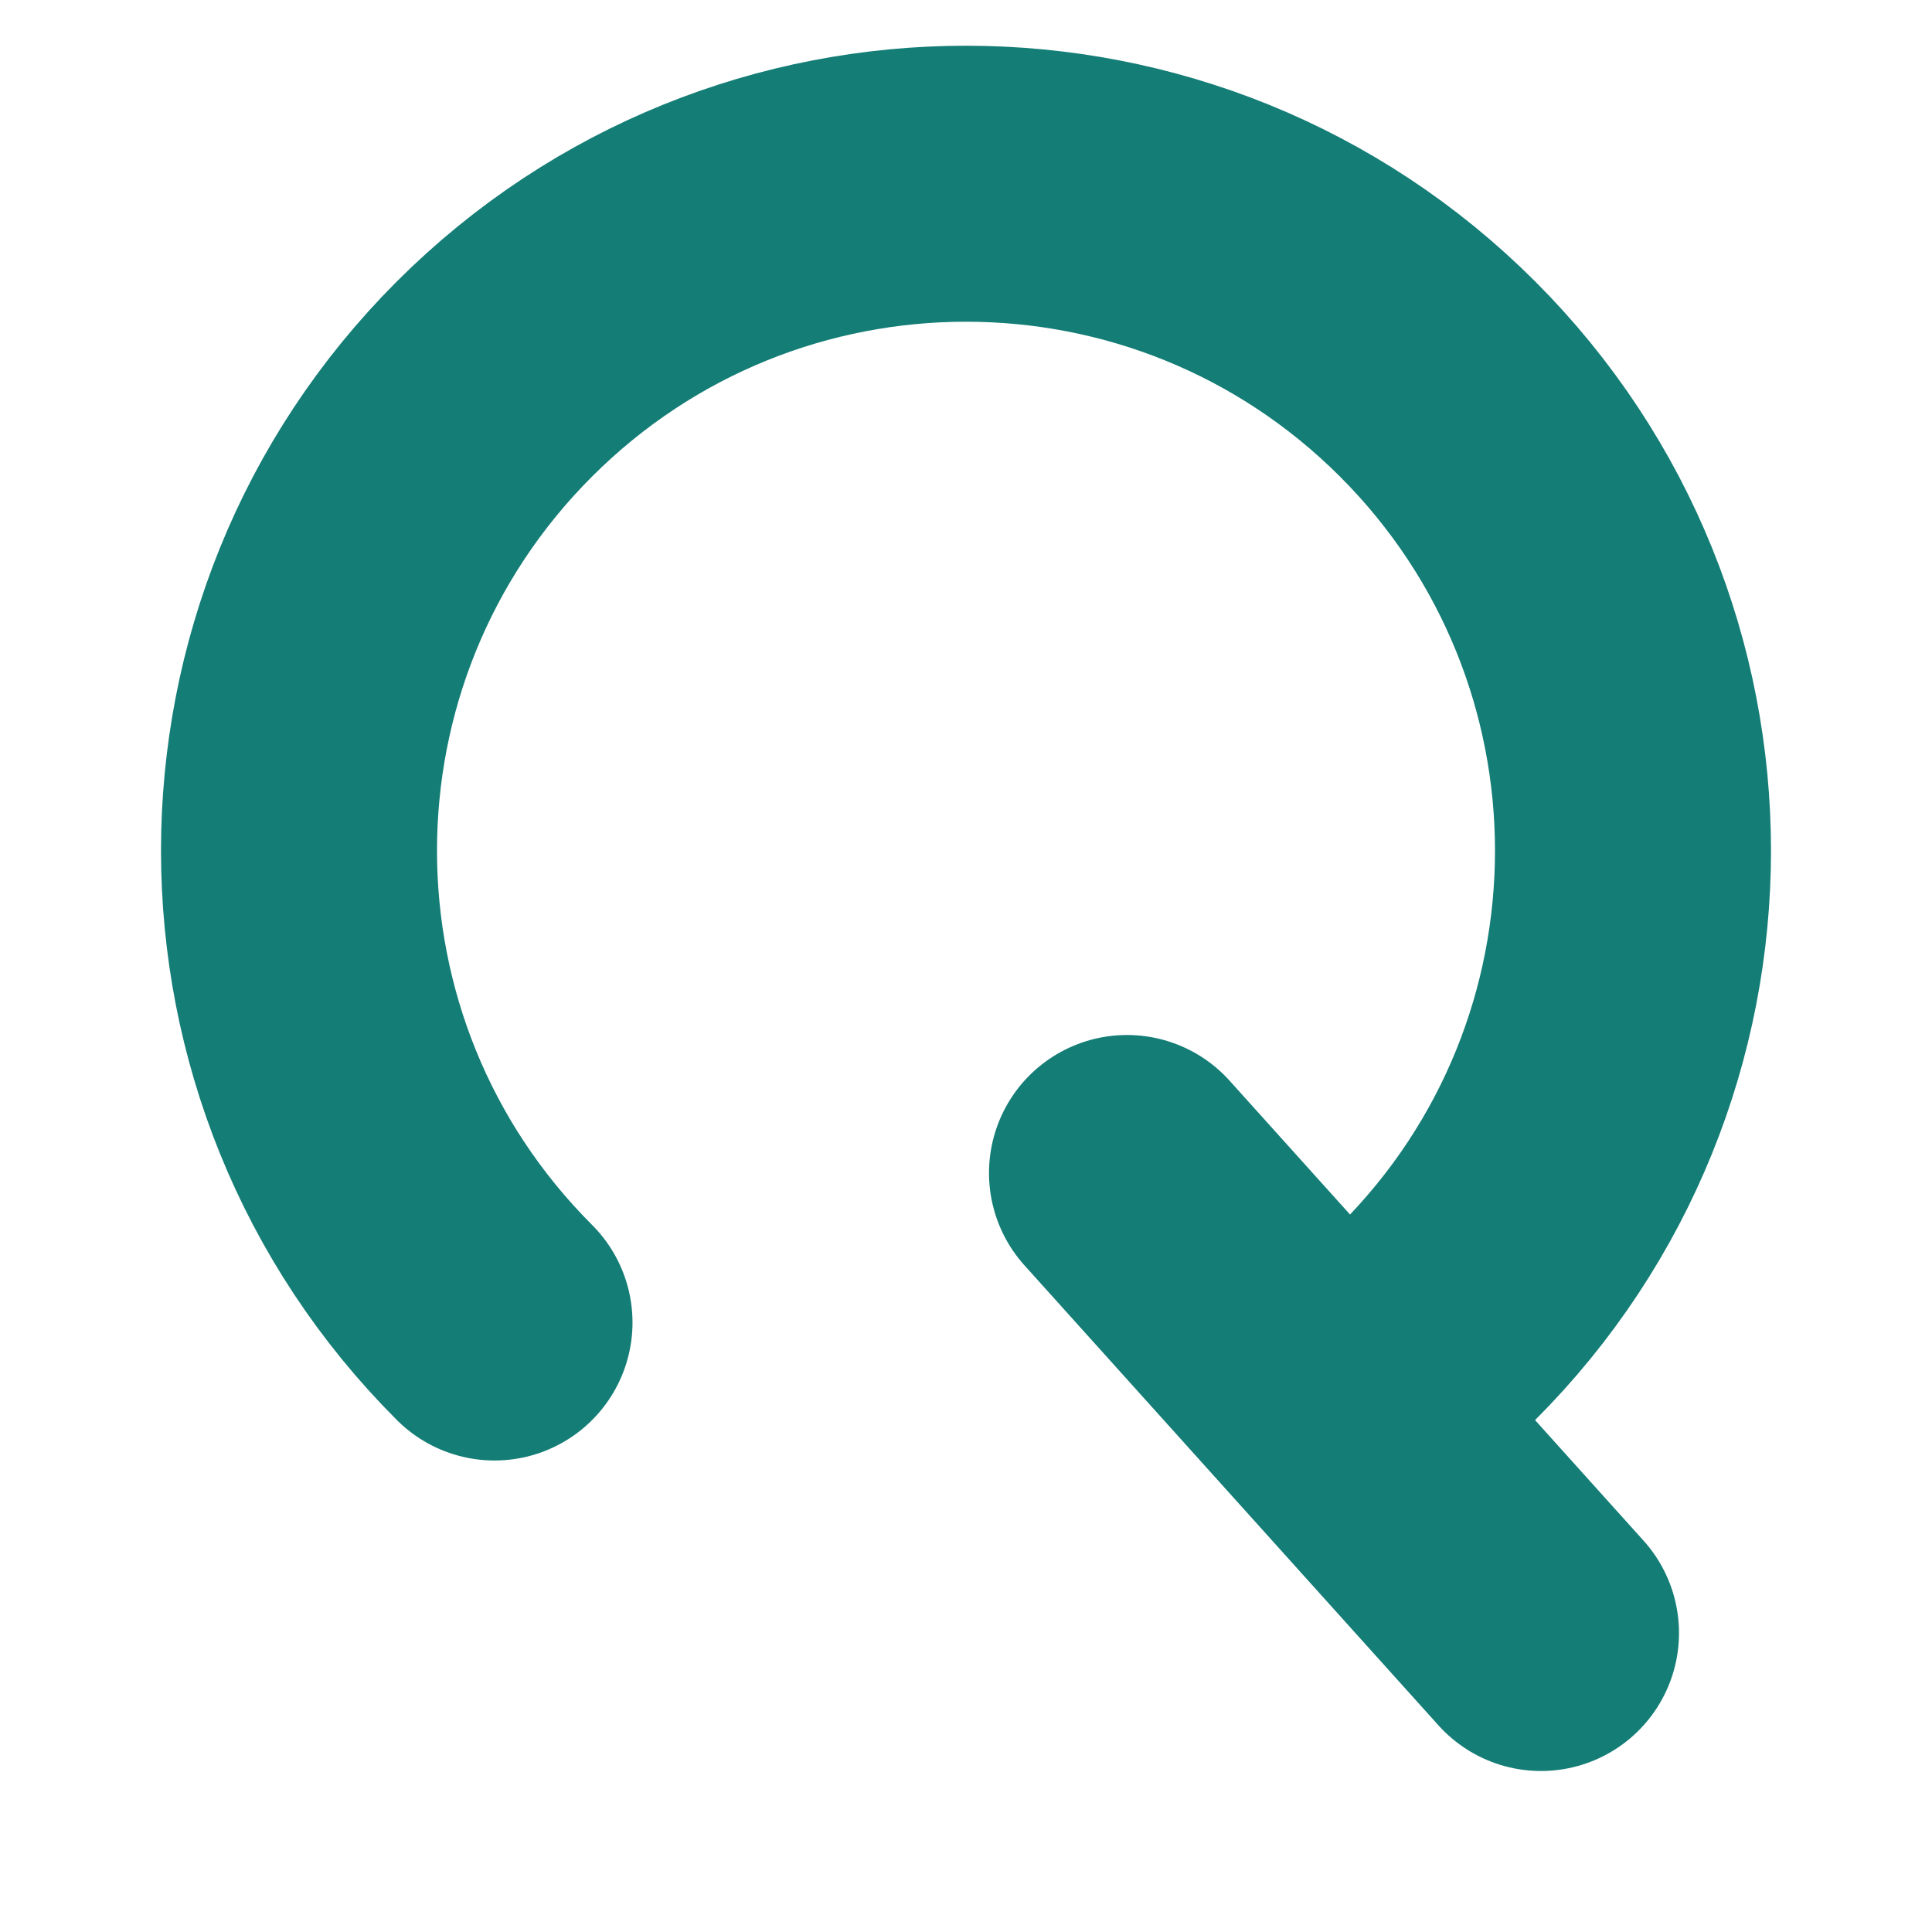
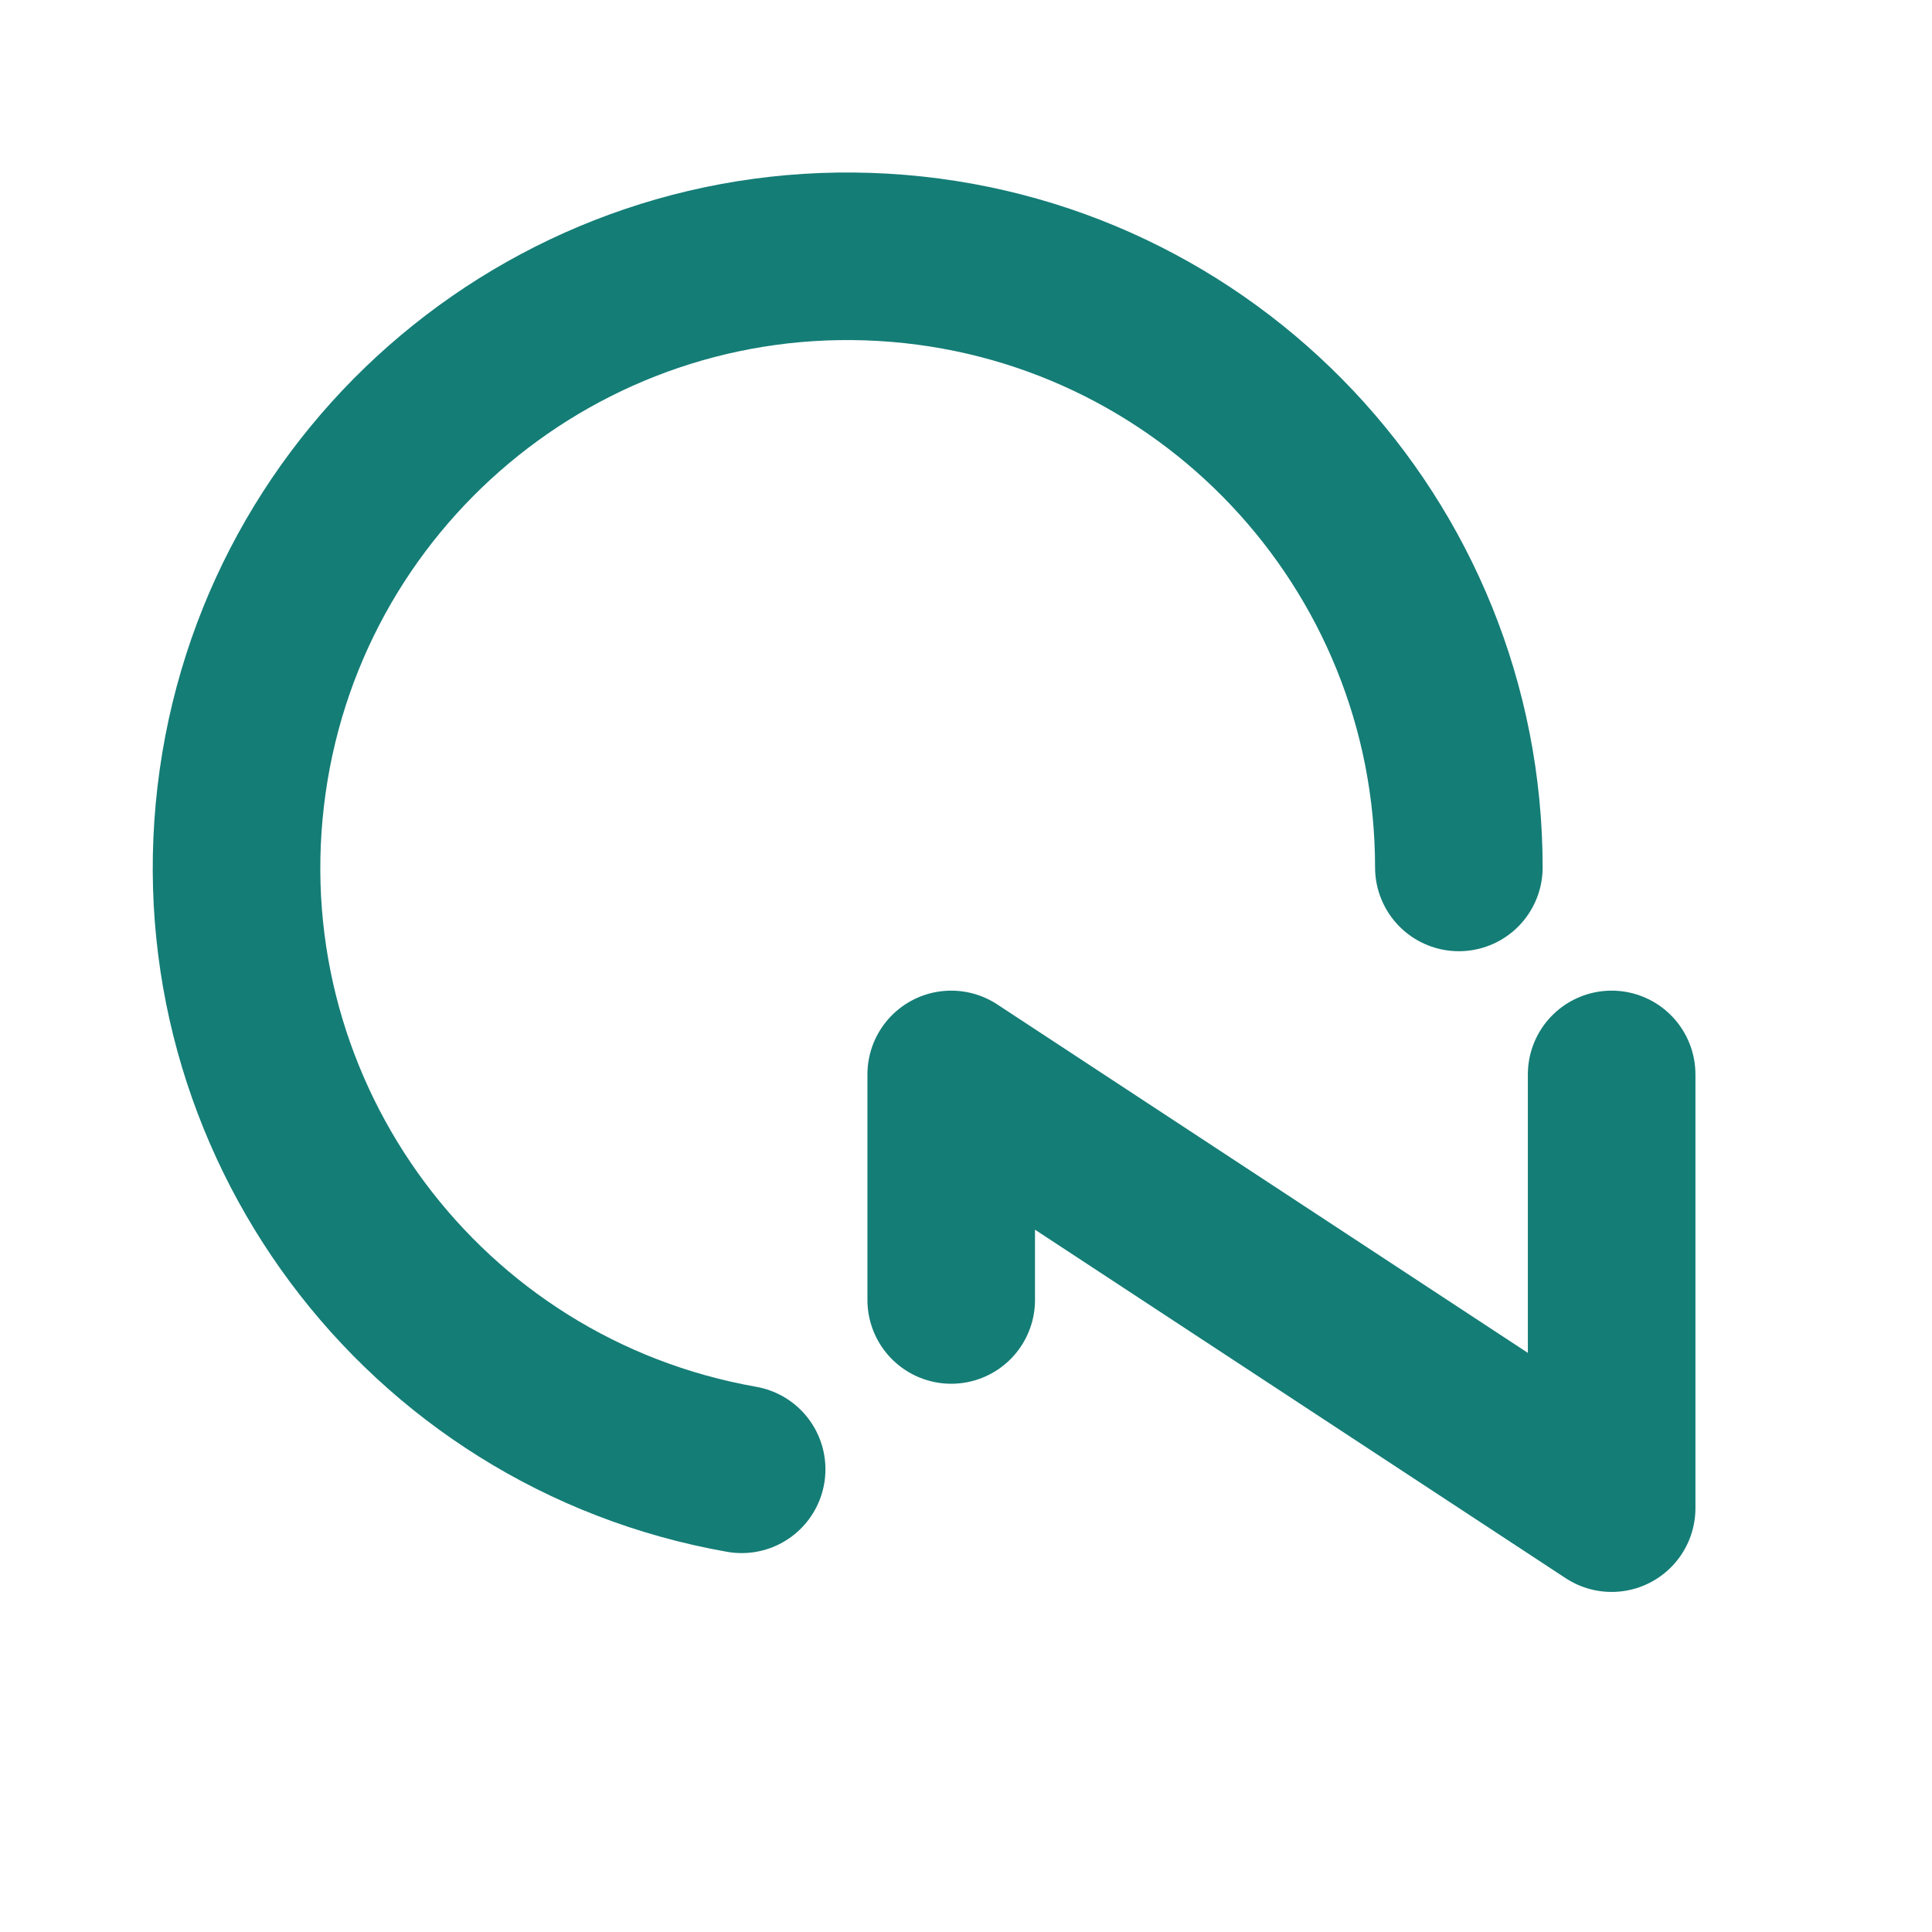
- <svg xmlns="http://www.w3.org/2000/svg" width="42" height="42" viewBox="0 0 42 42" shape-rendering="geometricPrecision">
-   <path fill="none" stroke="#147d76" stroke-linecap="round" stroke-linejoin="round" stroke-width="6" d="M10.75 28.75A14.5 14.5 0 1 1 31.25 28.75M24.5 25.5l9 10" />
+ <svg xmlns="http://www.w3.org/2000/svg" width="42" height="42" viewBox="0 -5 98 98" shape-rendering="geometricPrecision">
+   <g fill="none" stroke="#147d76" stroke-width="8.5" stroke-linecap="round" stroke-linejoin="round">
+     <path d="M74 39A31 31 0 1 0 37.62 69.53" />
+     <path d="M48.25 60.94V49.5L81.75 71.5V49.5" />
+   </g>
</svg>
